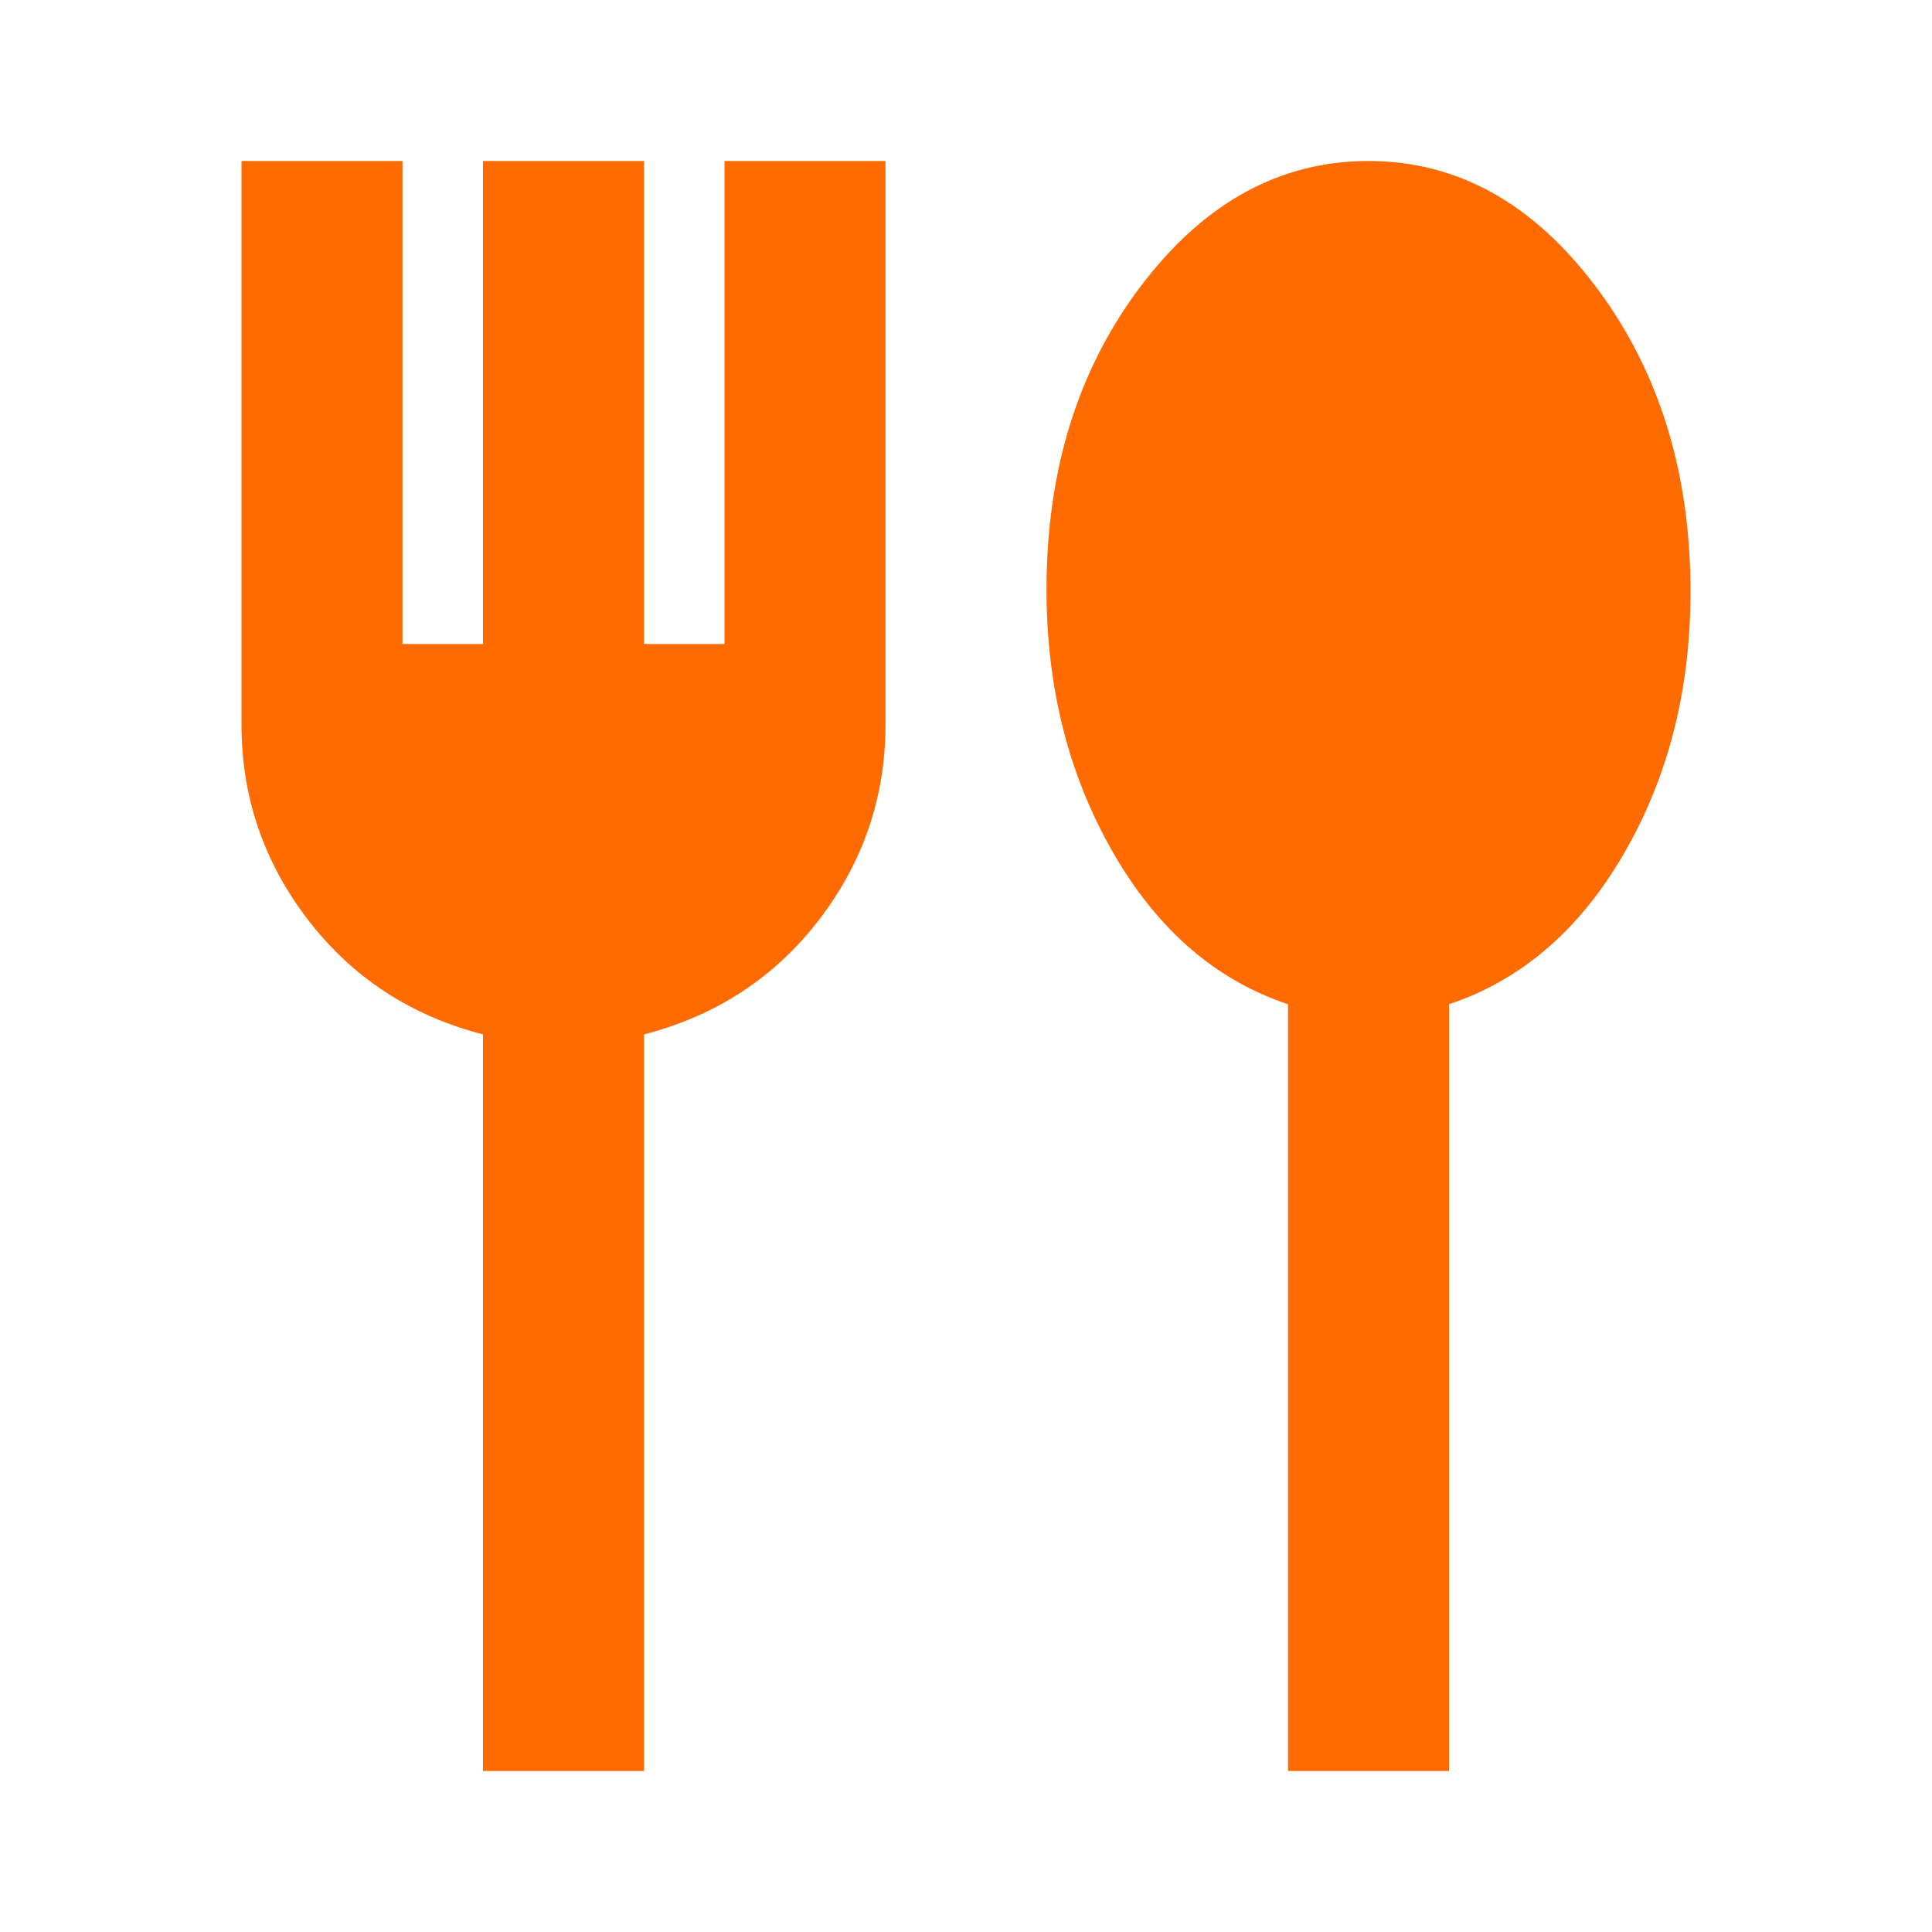
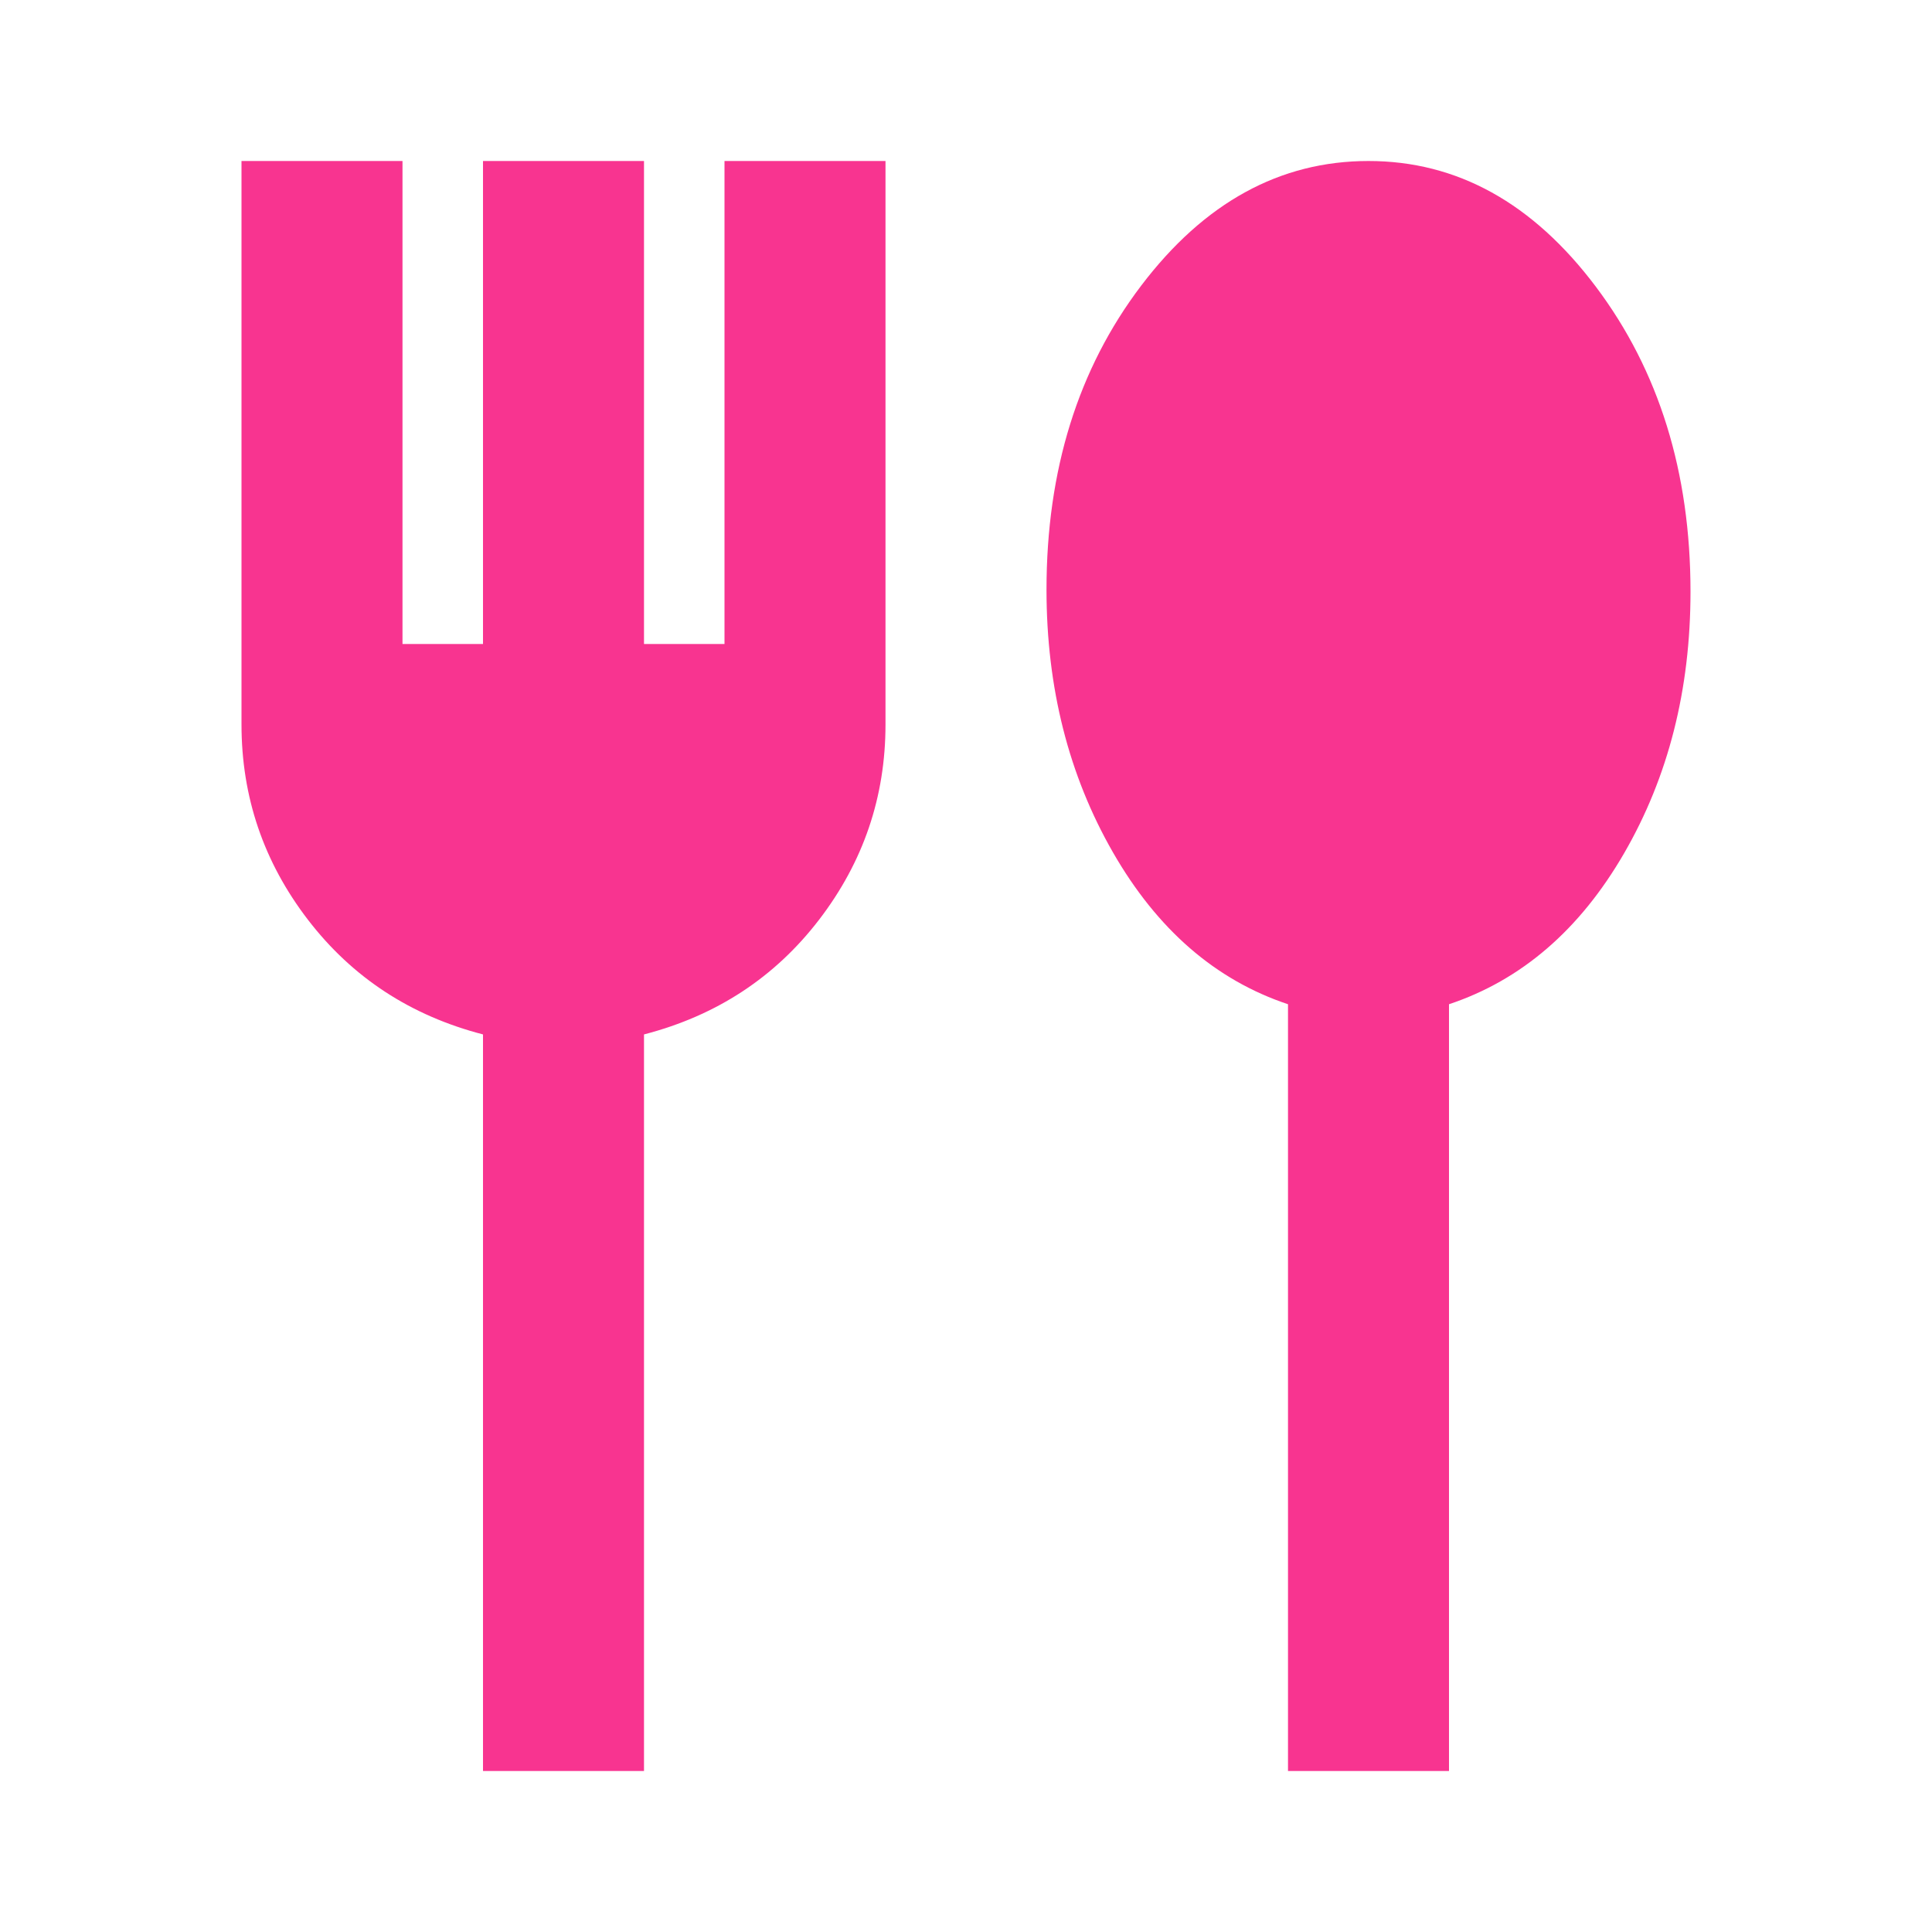
- <svg xmlns="http://www.w3.org/2000/svg" height="24px" viewBox="0 -960 960 960" width="24px" fill="#ff6b00">
+ <svg xmlns="http://www.w3.org/2000/svg" height="24px" viewBox="0 -960 960 960" width="24px" fill="#f83490">
  <path d="M240-80v-366q-54-14-87-57t-33-97v-280h80v240h40v-240h80v240h40v-240h80v280q0 54-33 97t-87 57v366h-80Zm400 0v-381q-54-18-87-75.5T520-667q0-89 47-151t113-62q66 0 113 62.5T840-666q0 73-33 130t-87 75v381h-80Z" />
</svg>
